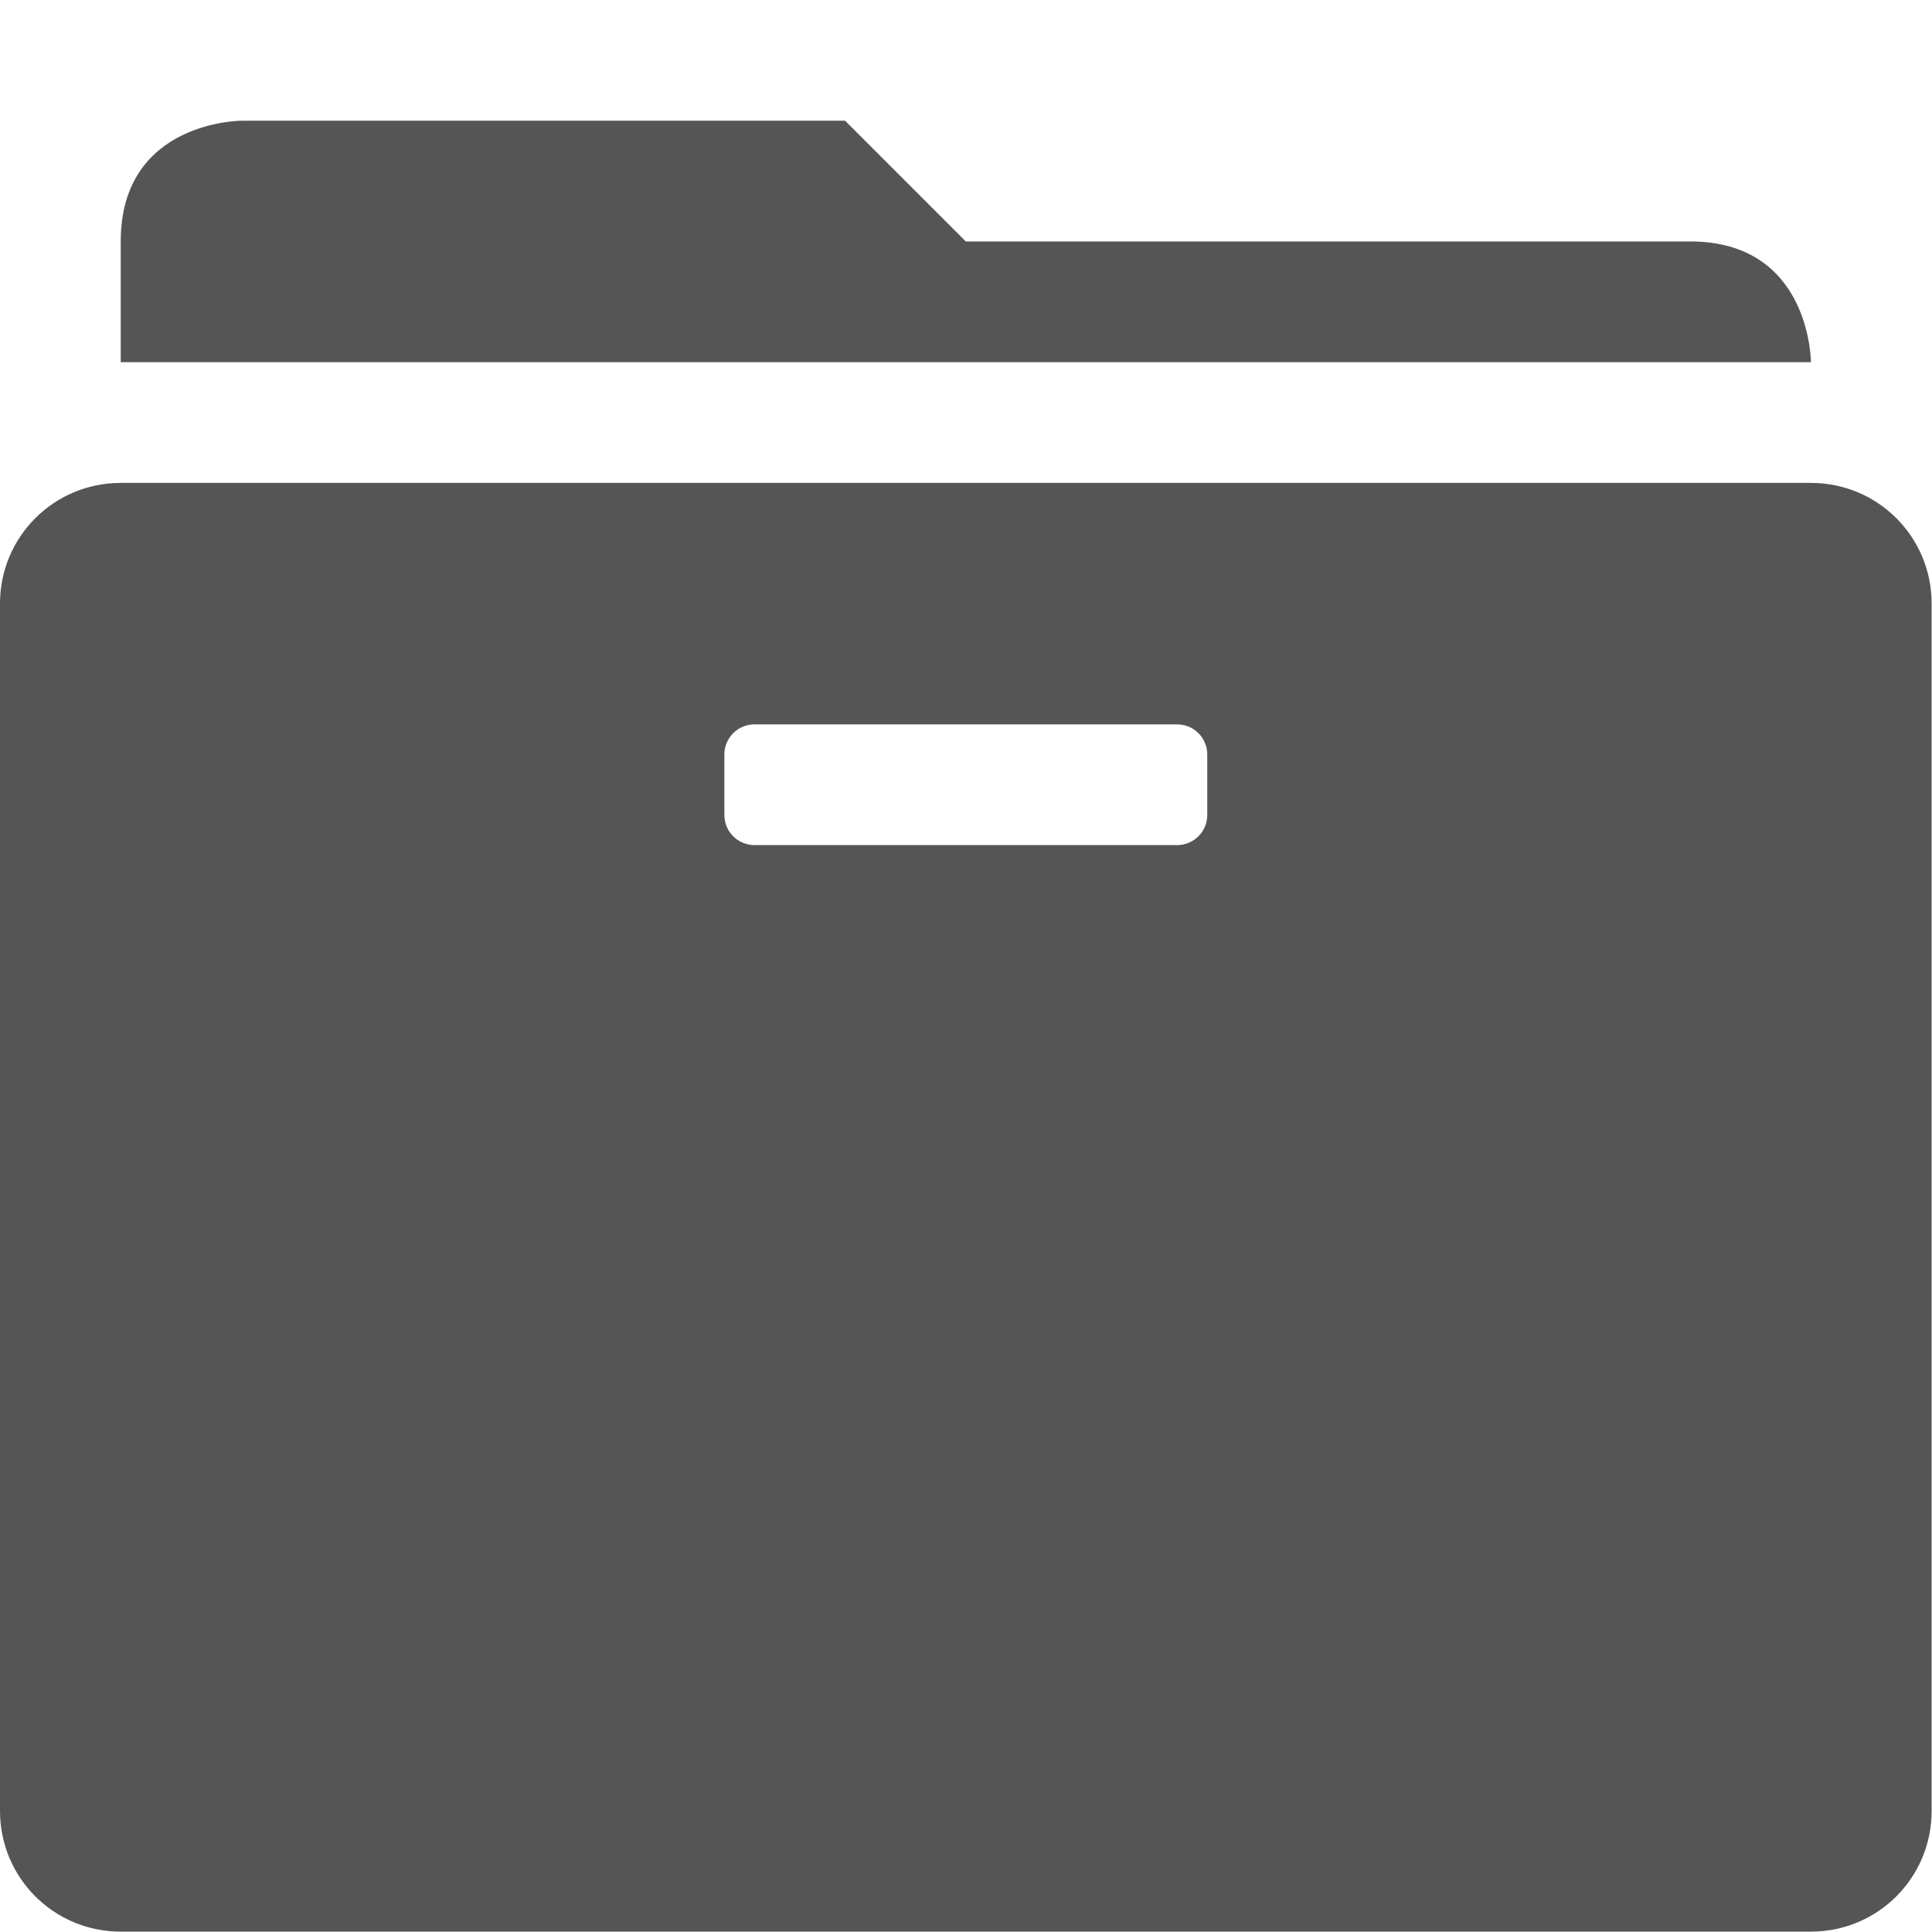
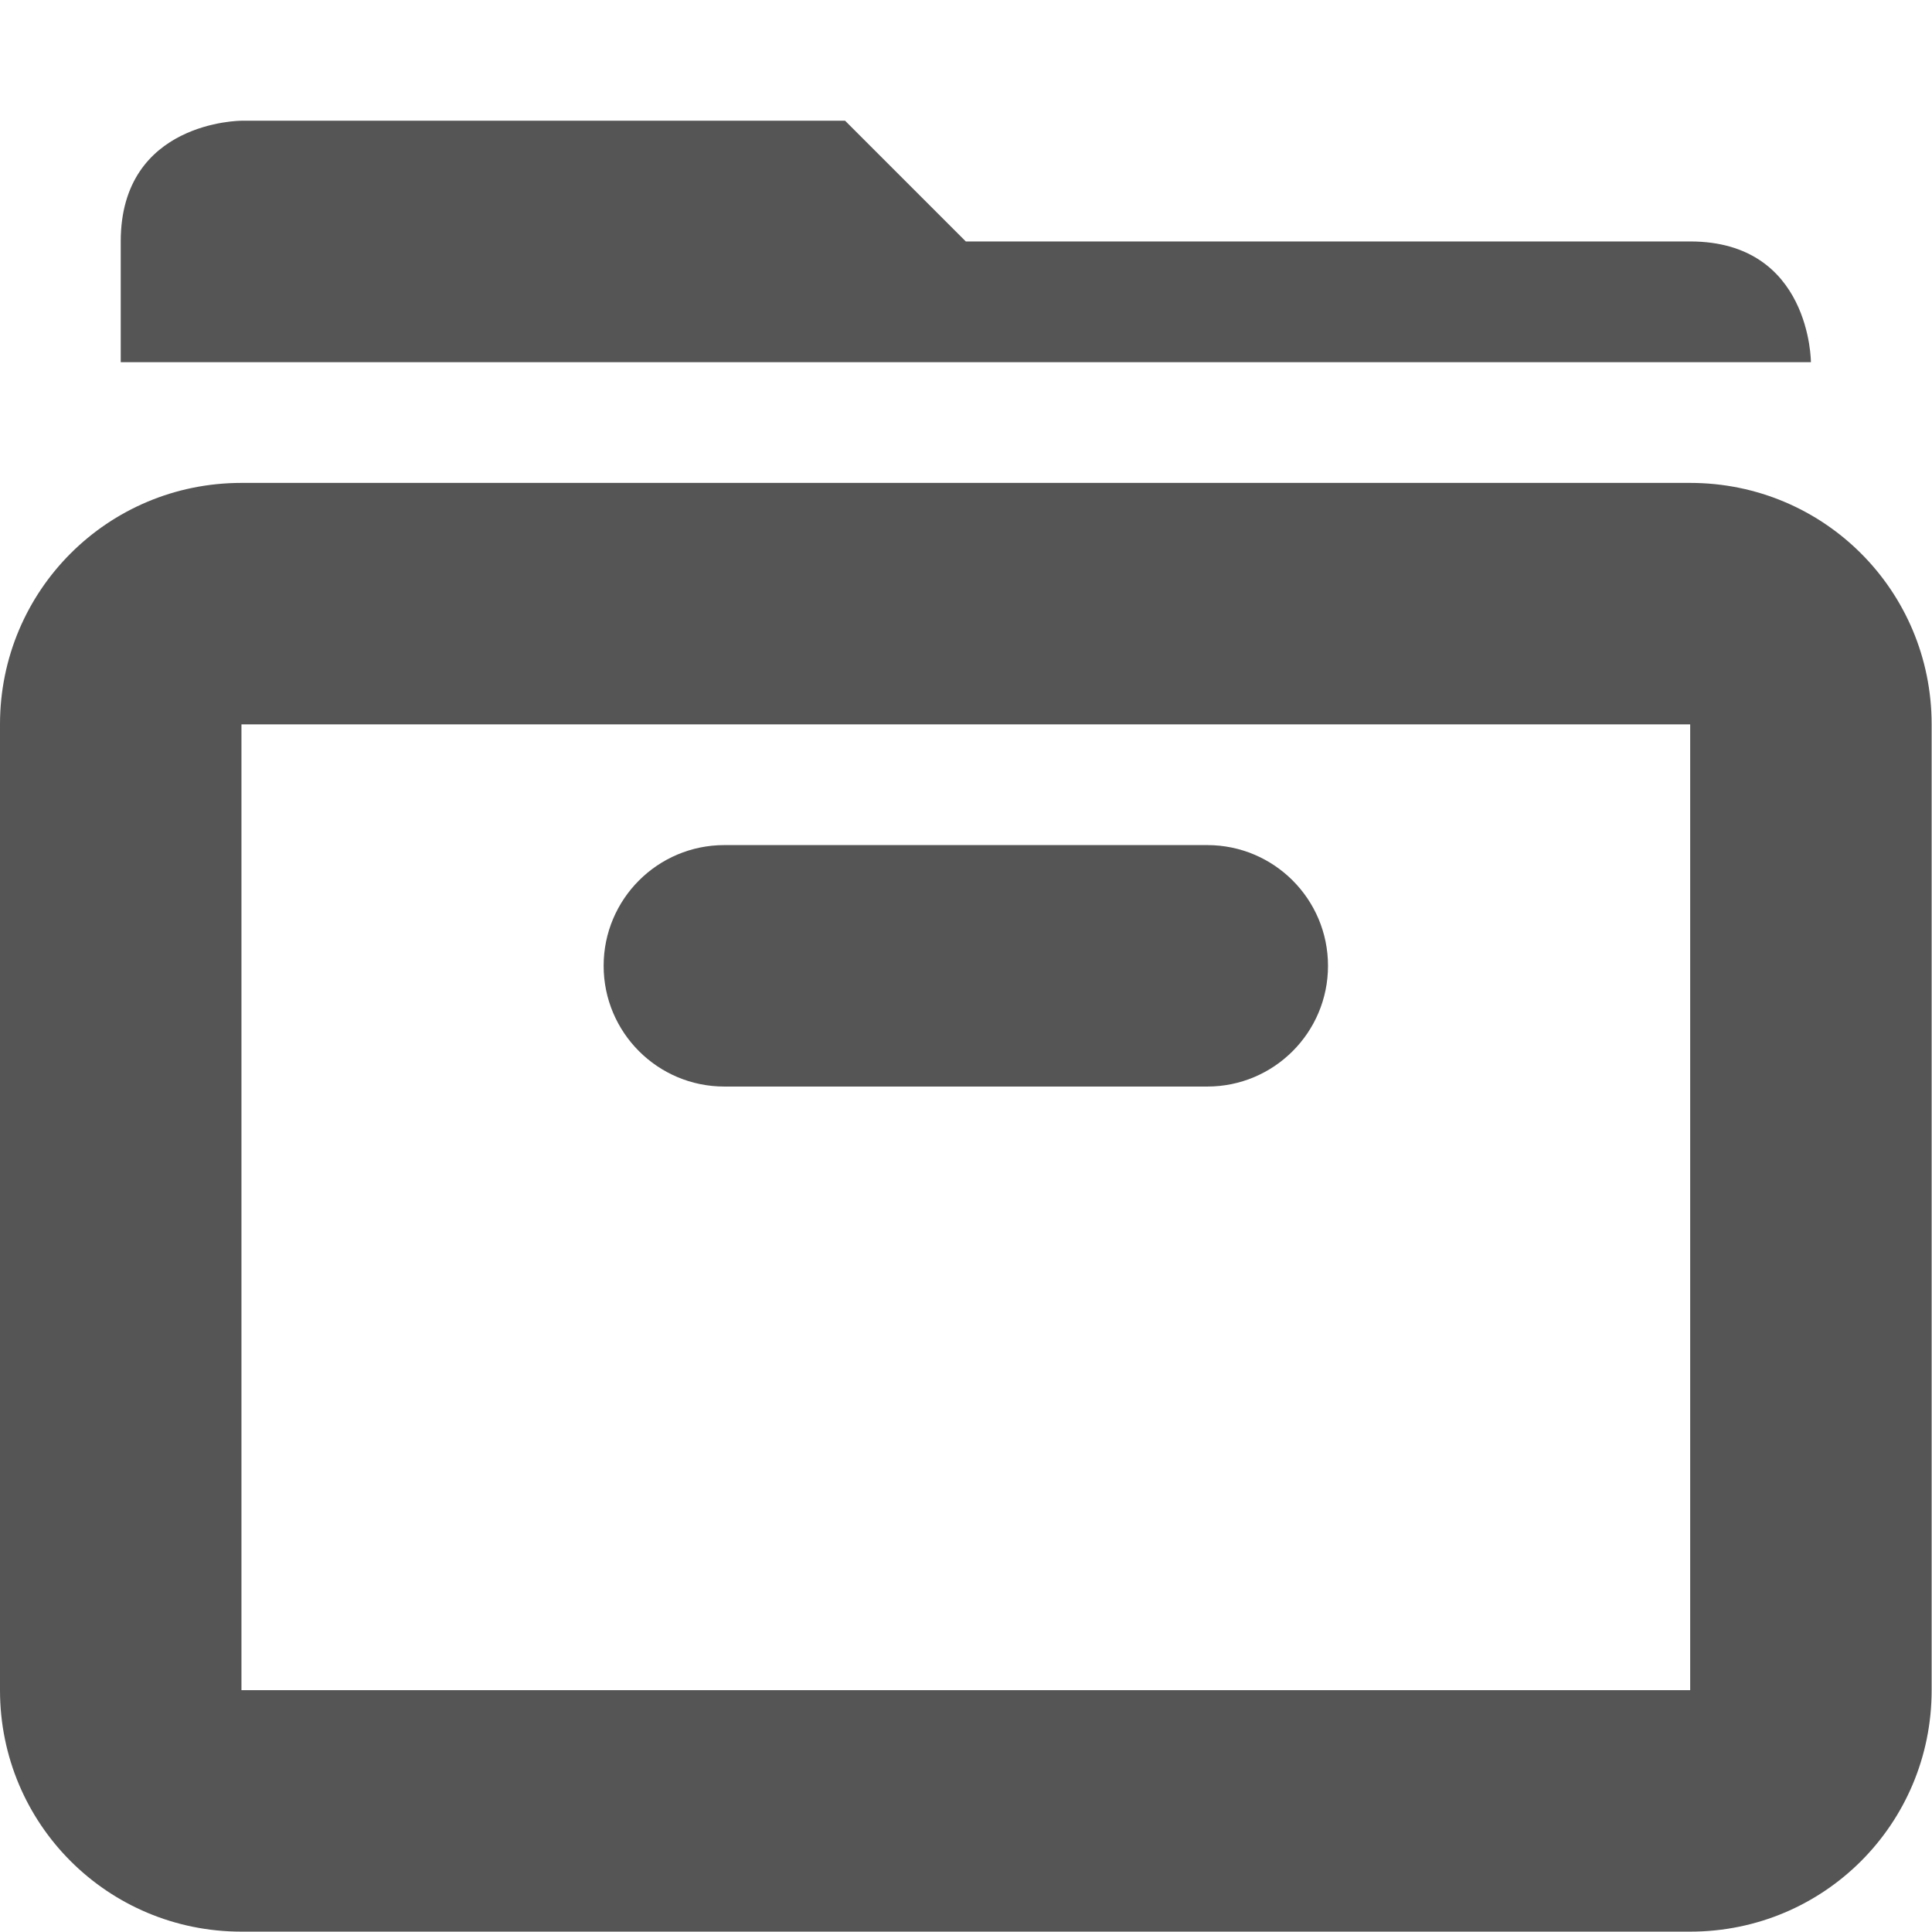
<svg xmlns="http://www.w3.org/2000/svg" width="16" height="16.003" enable-background="new" version="1.1">
-   <defs>
-     <filter color-interpolation-filters="sRGB">
-       <feBlend in2="BackgroundImage" mode="darken" />
-     </filter>
-   </defs>
-   <g transform="translate(-604 -508)" fill="#555">
-     <path d="m606 509s-1 0-1 1v1h7 1 6s0-1-1-1h-6l-1-1h-5z" color="#000000" enable-background="accumulate" style="block-progression:tb;text-decoration-line:none;text-indent:0;text-transform:none" />
-     <path d="m605 512c-0.554 0-1 0.446-1 1v10c0 0.554 0.446 1 1 1h14c0.554 0 1-0.446 1-1v-10c0-0.554-0.446-1-1-1h-14zm5.25 2h3.5c0.139 0 0.25 0.112 0.25 0.25v0.5c0 0.139-0.112 0.25-0.25 0.25h-3.5c-0.139 0-0.25-0.112-0.25-0.25v-0.5c0-0.139 0.112-0.25 0.25-0.25z" />
+   <g transform="translate(-604 -508)" fill="#555555">
+     <path d="m606 509s-1 0-1 1v1h14s0-1-1-1h-6l-1-1h-5z" color="#000000" enable-background="accumulate" style="block-progression:tb;text-decoration-line:none;text-indent:0;text-transform:none" />
  </g>
+   <path d="m2 4c-1.108 0-2 0.892-2 2v8c0 1.108 0.892 2 2 2h12c1.108 0 2-0.892 2-2v-8c0-1.108-0.892-2-2-2h-12zm0 2h12v8h-12v-8z" fill="#555555" stroke-linecap="square" stroke-width="2" style="paint-order:fill markers stroke" />
+   <rect x="5" y="7" width="6" height="2" rx="1" ry="1" fill="#555555" stroke-linecap="square" stroke-width="2" style="paint-order:fill markers stroke" />
</svg>
